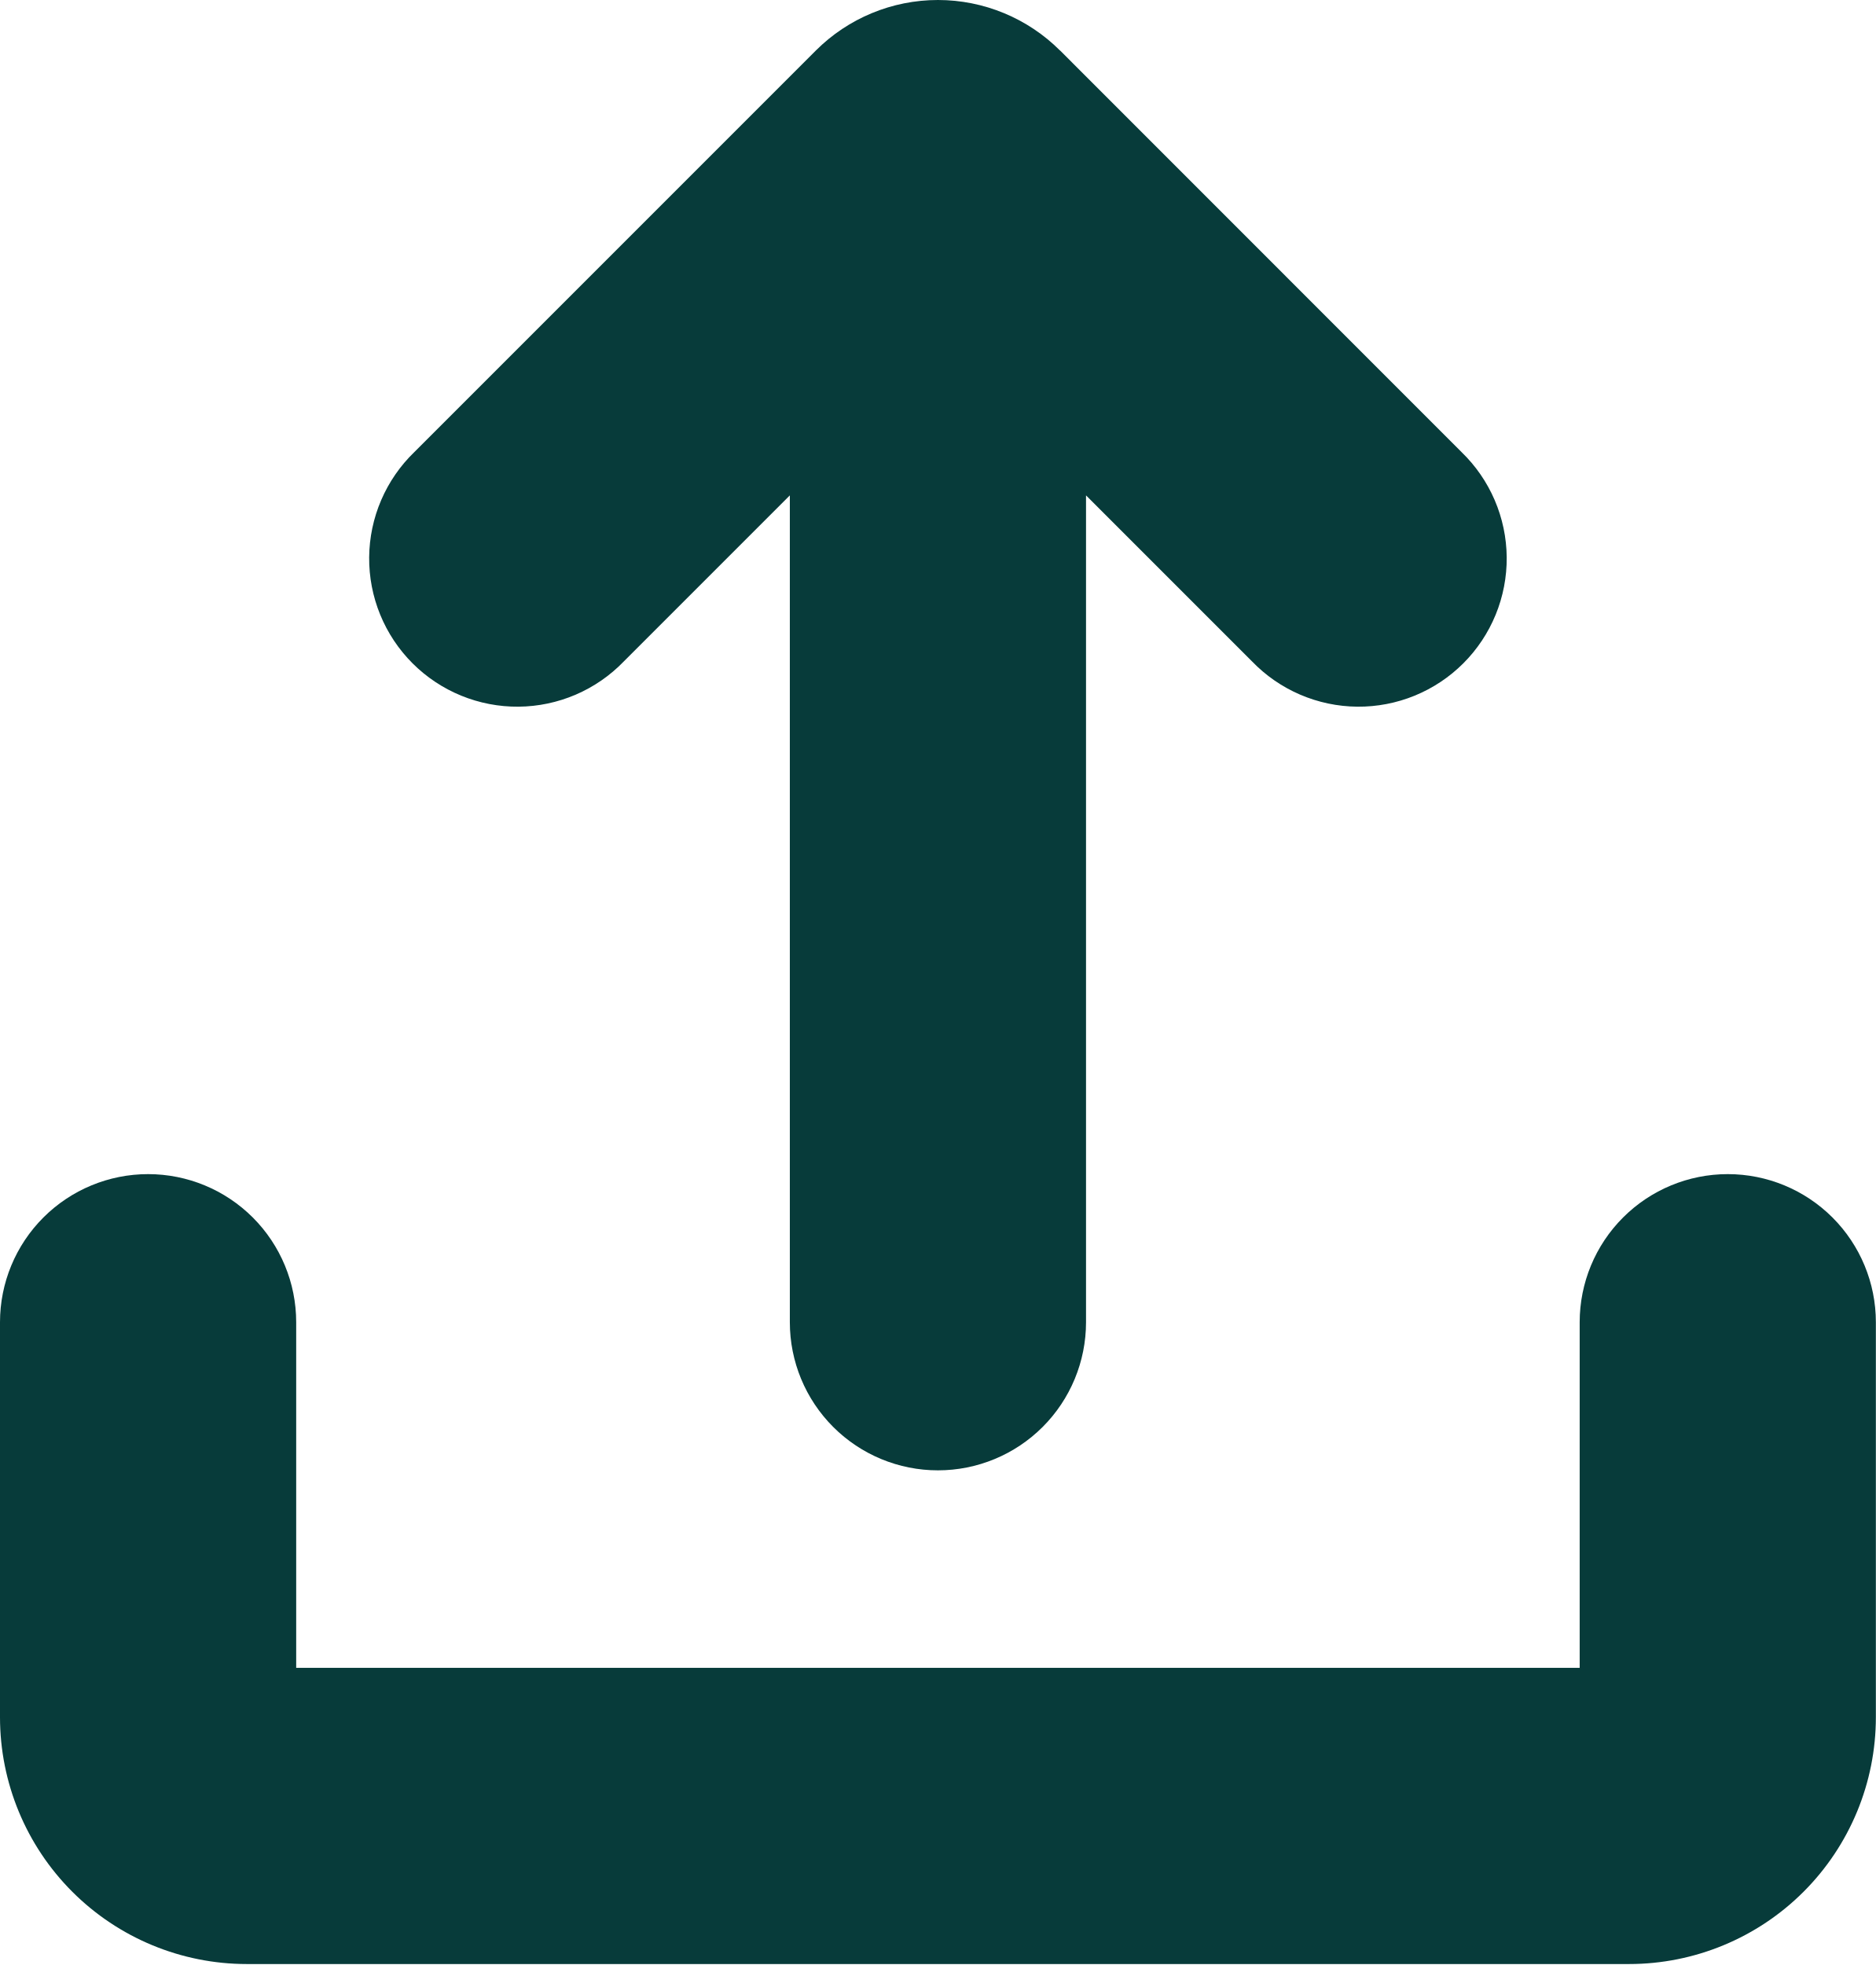
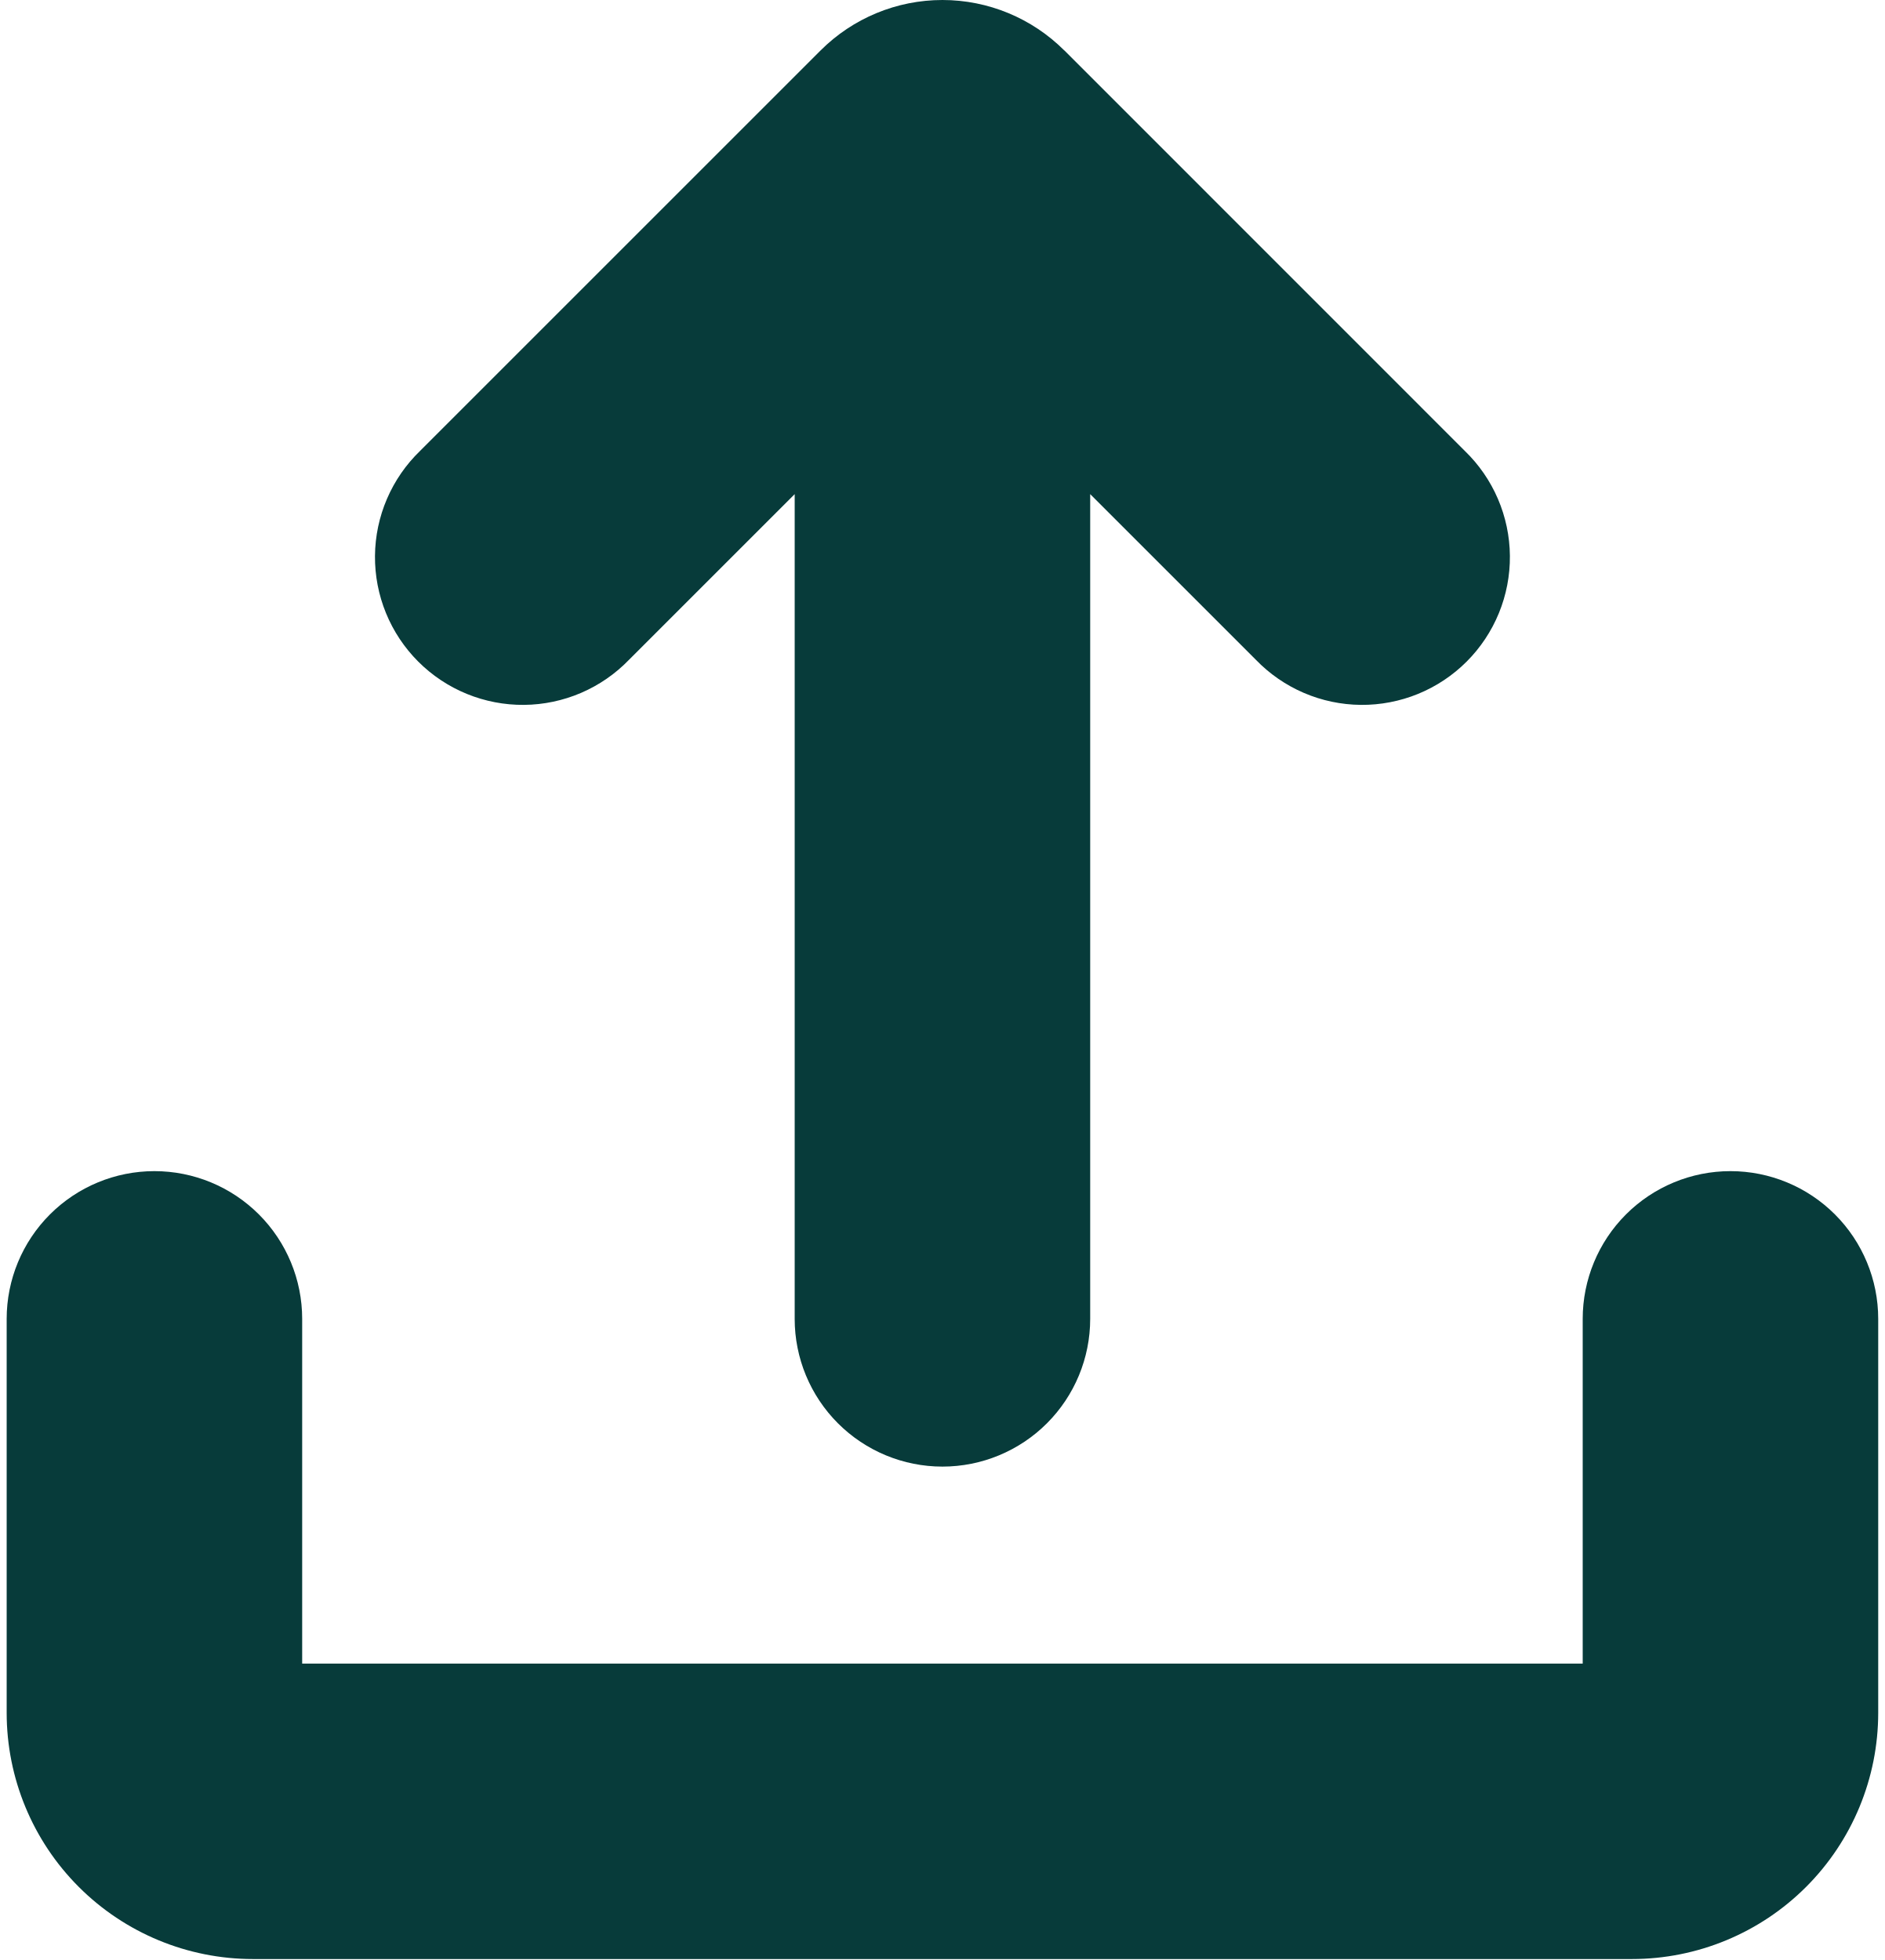
- <svg xmlns="http://www.w3.org/2000/svg" width="928" height="972" viewBox="0 0 928 972" fill="none">
-   <path d="M854.737 580.788C874.167 580.788 892.802 588.506 906.542 602.246C920.281 615.985 928 634.62 928 654.051V849.419C928 881.804 915.135 912.862 892.236 935.761C869.337 958.66 838.279 971.525 805.895 971.525H122.105C89.721 971.525 58.663 958.66 35.764 935.761C12.865 912.862 0 881.804 0 849.419V654.051C0 634.62 7.719 615.985 21.458 602.246C35.198 588.506 53.833 580.788 73.263 580.788C92.694 580.788 111.329 588.506 125.068 602.246C138.808 615.985 146.526 634.62 146.526 654.051V824.998H781.474V654.051C781.474 634.62 789.193 615.985 802.932 602.246C816.672 588.506 835.306 580.788 854.737 580.788ZM524.418 24.965L723.01 223.605C730.007 230.364 735.588 238.448 739.428 247.386C743.268 256.325 745.289 265.938 745.373 275.666C745.458 285.394 743.604 295.041 739.92 304.045C736.237 313.049 730.797 321.229 723.918 328.108C717.039 334.986 708.859 340.426 699.855 344.11C690.851 347.794 681.204 349.648 671.476 349.563C661.748 349.479 652.135 347.457 643.196 343.618C634.258 339.778 626.174 334.197 619.416 327.199L537.263 245.047V654.051C537.263 673.481 529.544 692.116 515.805 705.856C502.065 719.595 483.431 727.314 464 727.314C444.569 727.314 425.935 719.595 412.195 705.856C398.456 692.116 390.737 673.481 390.737 654.051V245.047L308.584 327.199C301.826 334.197 293.742 339.778 284.804 343.618C275.865 347.457 266.252 349.479 256.524 349.563C246.796 349.648 237.149 347.794 228.145 344.11C219.141 340.426 210.961 334.986 204.082 328.108C197.203 321.229 191.763 313.049 188.08 304.045C184.396 295.041 182.542 285.394 182.627 275.666C182.711 265.938 184.732 256.325 188.572 247.386C192.412 238.448 197.993 230.364 204.99 223.605L403.582 25.013C419.61 8.997 441.341 0 464 0C486.659 0 508.39 8.997 524.418 25.013V24.965Z" fill="#073B3A" />
+ <svg xmlns="http://www.w3.org/2000/svg" id="body_1" width="50" height="52">
+   <g transform="matrix(0.05349795 0 0 0.05349795 0.176954 -0)">
+     <path d="M854.737 580.788C 874.167 580.788 892.802 588.506 906.542 602.246C 920.281 615.985 928 634.62 928 654.051L928 654.051L928 849.419C 928 881.804 915.135 912.862 892.236 935.761C 869.337 958.66 838.279 971.525 805.895 971.525L805.895 971.525L122.105 971.525C 89.721 971.525 58.663 958.66 35.764 935.761C 12.865 912.862 0 881.804 0 849.419L0 849.419L0 654.051C 0 634.62 7.719 615.985 21.458 602.246C 35.198 588.506 53.833 580.788 73.263 580.788C 92.694 580.788 111.329 588.506 125.068 602.246C 138.808 615.985 146.526 634.62 146.526 654.051L146.526 654.051L146.526 824.998L781.474 824.998L781.474 654.051C 781.474 634.62 789.193 615.985 802.932 602.246C 816.672 588.506 835.306 580.788 854.737 580.788zM524.418 24.965L723.01 223.605C 730.007 230.364 735.588 238.448 739.428 247.386C 743.268 256.325 745.289 265.938 745.373 275.666C 745.458 285.394 743.604 295.041 739.92 304.045C 736.237 313.049 730.797 321.229 723.918 328.108C 717.039 334.986 708.859 340.426 699.855 344.11C 690.851 347.794 681.204 349.648 671.476 349.563C 661.748 349.479 652.135 347.457 643.196 343.618C 634.258 339.778 626.174 334.197 619.416 327.199L619.416 327.199L537.263 245.047L537.263 654.051C 537.263 673.481 529.544 692.116 515.805 705.856C 502.065 719.595 483.431 727.314 464 727.314C 444.569 727.314 425.935 719.595 412.195 705.856C 398.456 692.116 390.737 673.481 390.737 654.051L390.737 654.051L390.737 245.047L308.584 327.199C 301.826 334.197 293.742 339.778 284.804 343.618C 275.865 347.457 266.252 349.479 256.524 349.563C 246.796 349.648 237.149 347.794 228.145 344.11C 219.141 340.426 210.961 334.986 204.082 328.108C 197.203 321.229 191.763 313.049 188.08 304.045C 184.396 295.041 182.542 285.394 182.627 275.666C 182.711 265.938 184.732 256.325 188.572 247.386C 192.412 238.448 197.993 230.364 204.99 223.605L204.99 223.605L403.582 25.013C 419.61 8.997 441.341 0 464 0C 486.659 0 508.39 8.997 524.418 25.013L524.418 25.013L524.418 24.965z" stroke="none" fill="#073B3A" fill-rule="nonzero" />
+   </g>
</svg>
